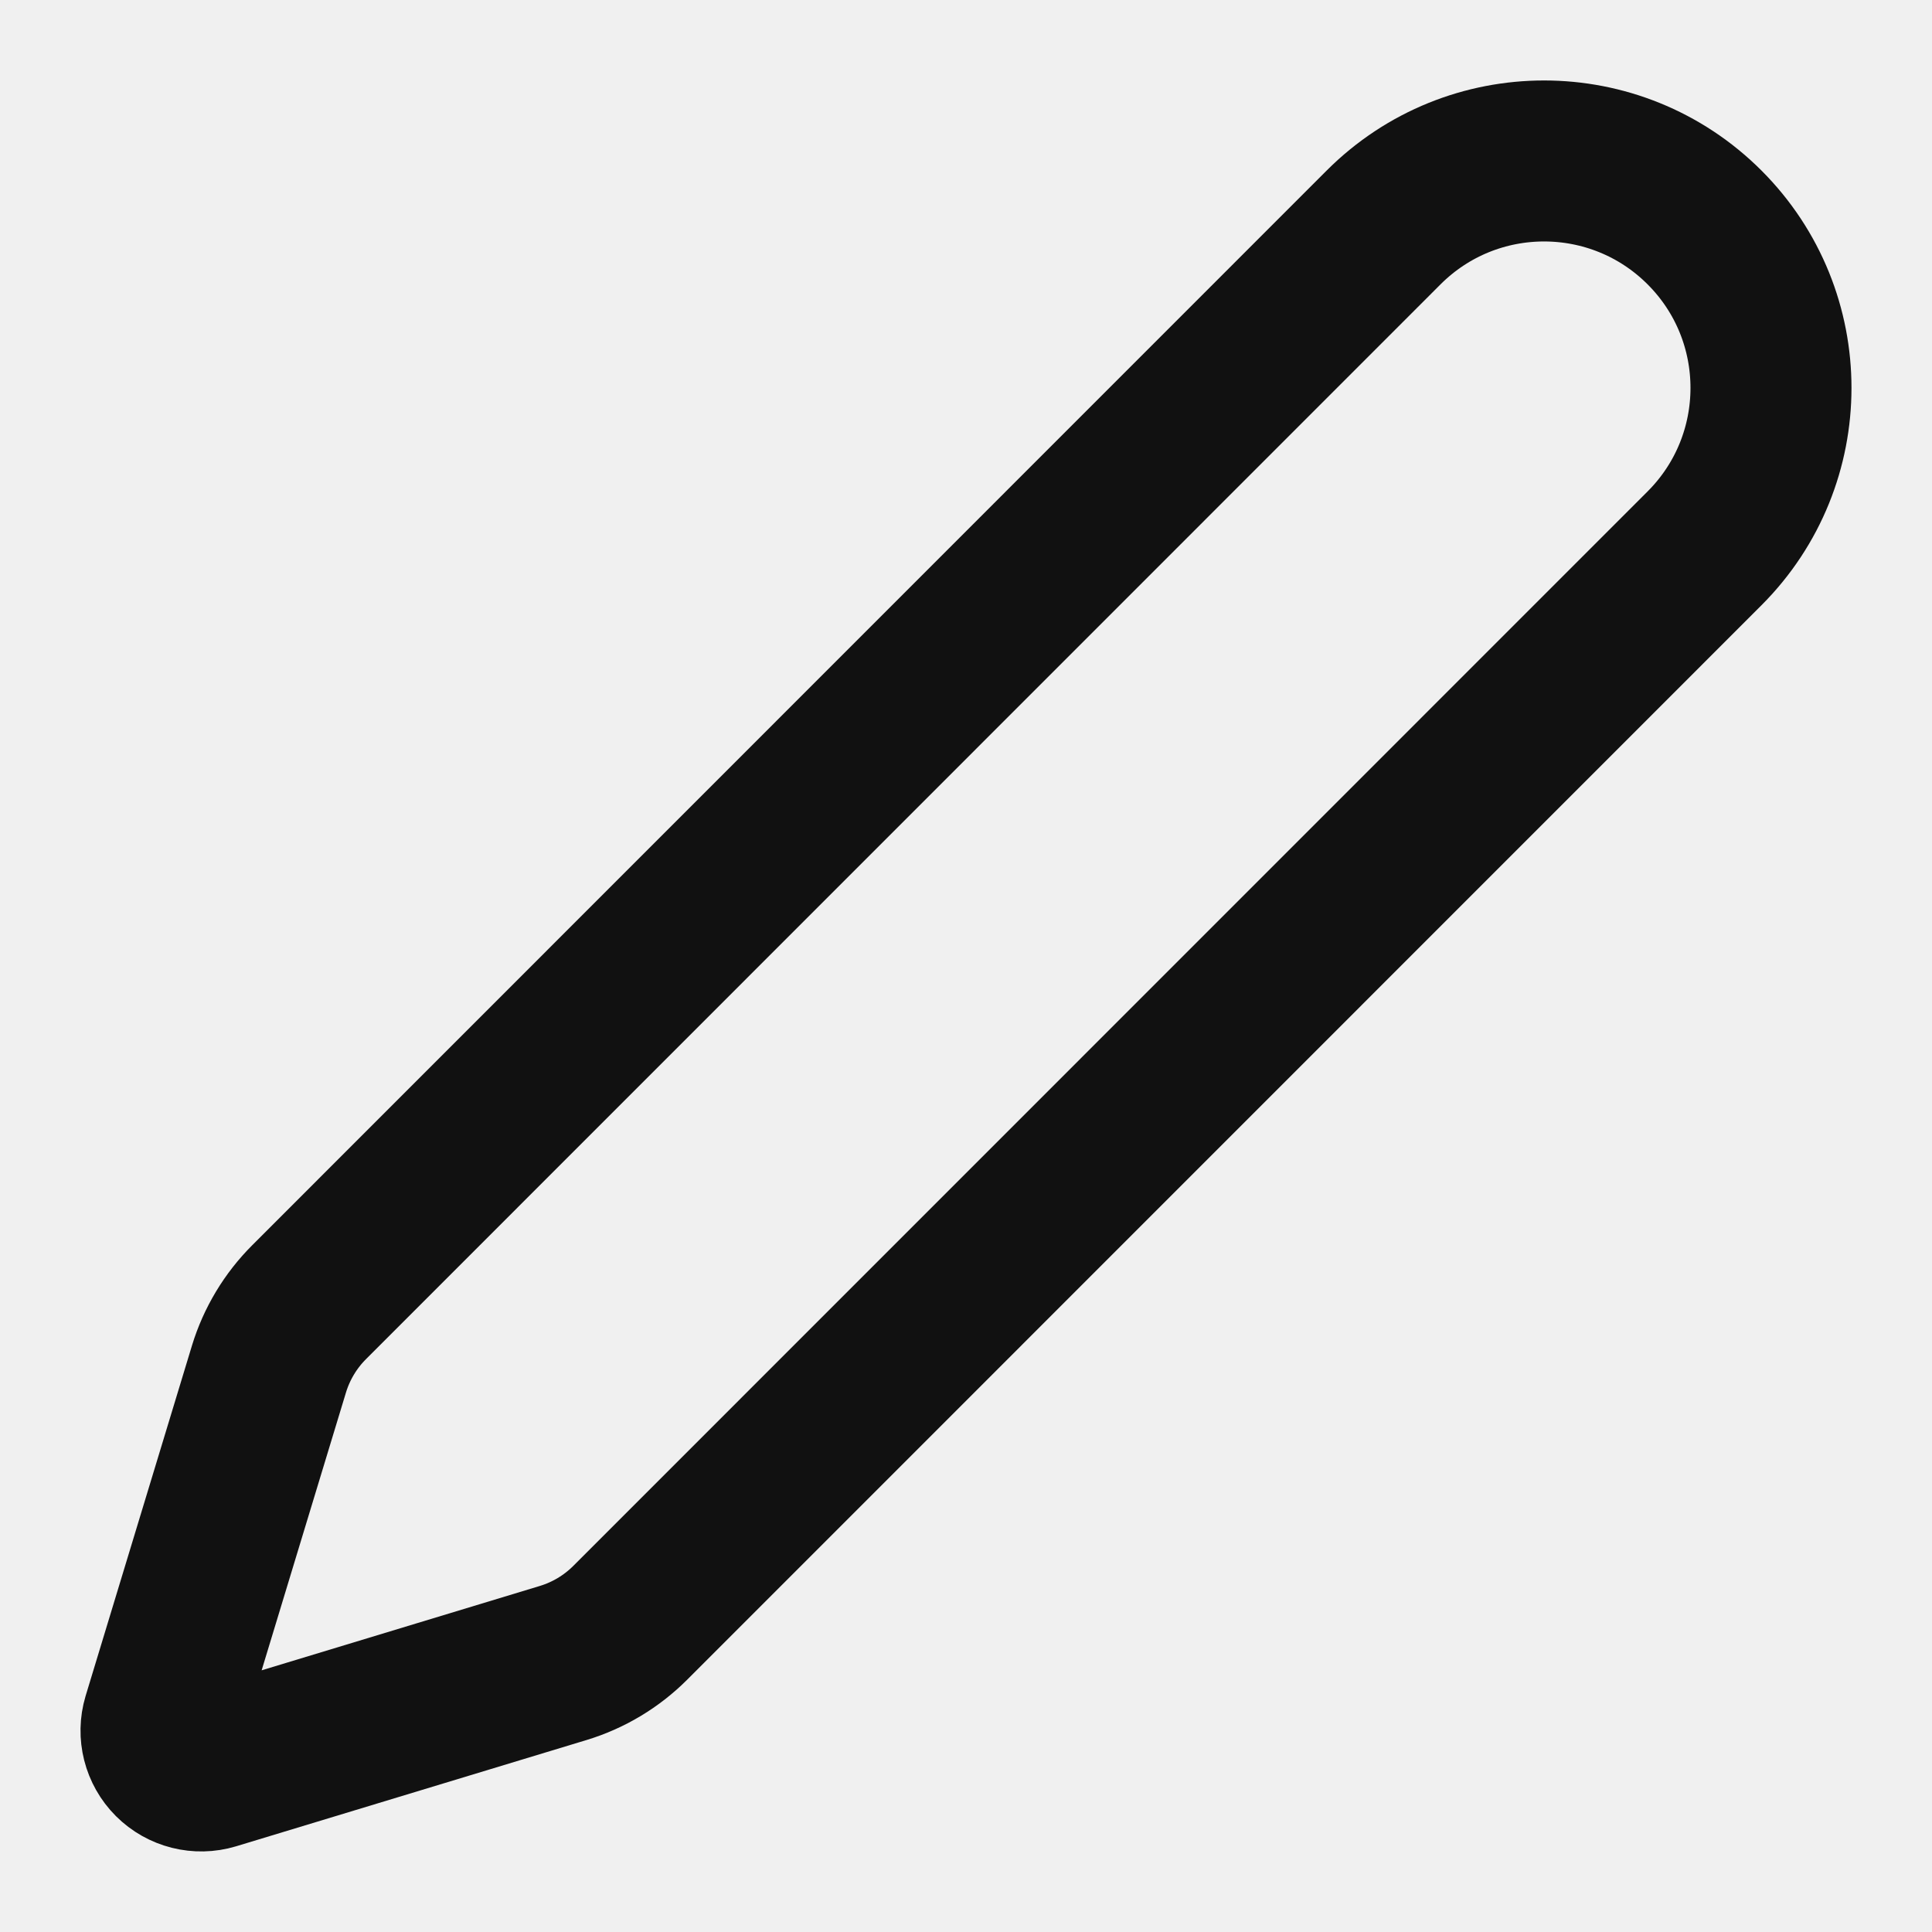
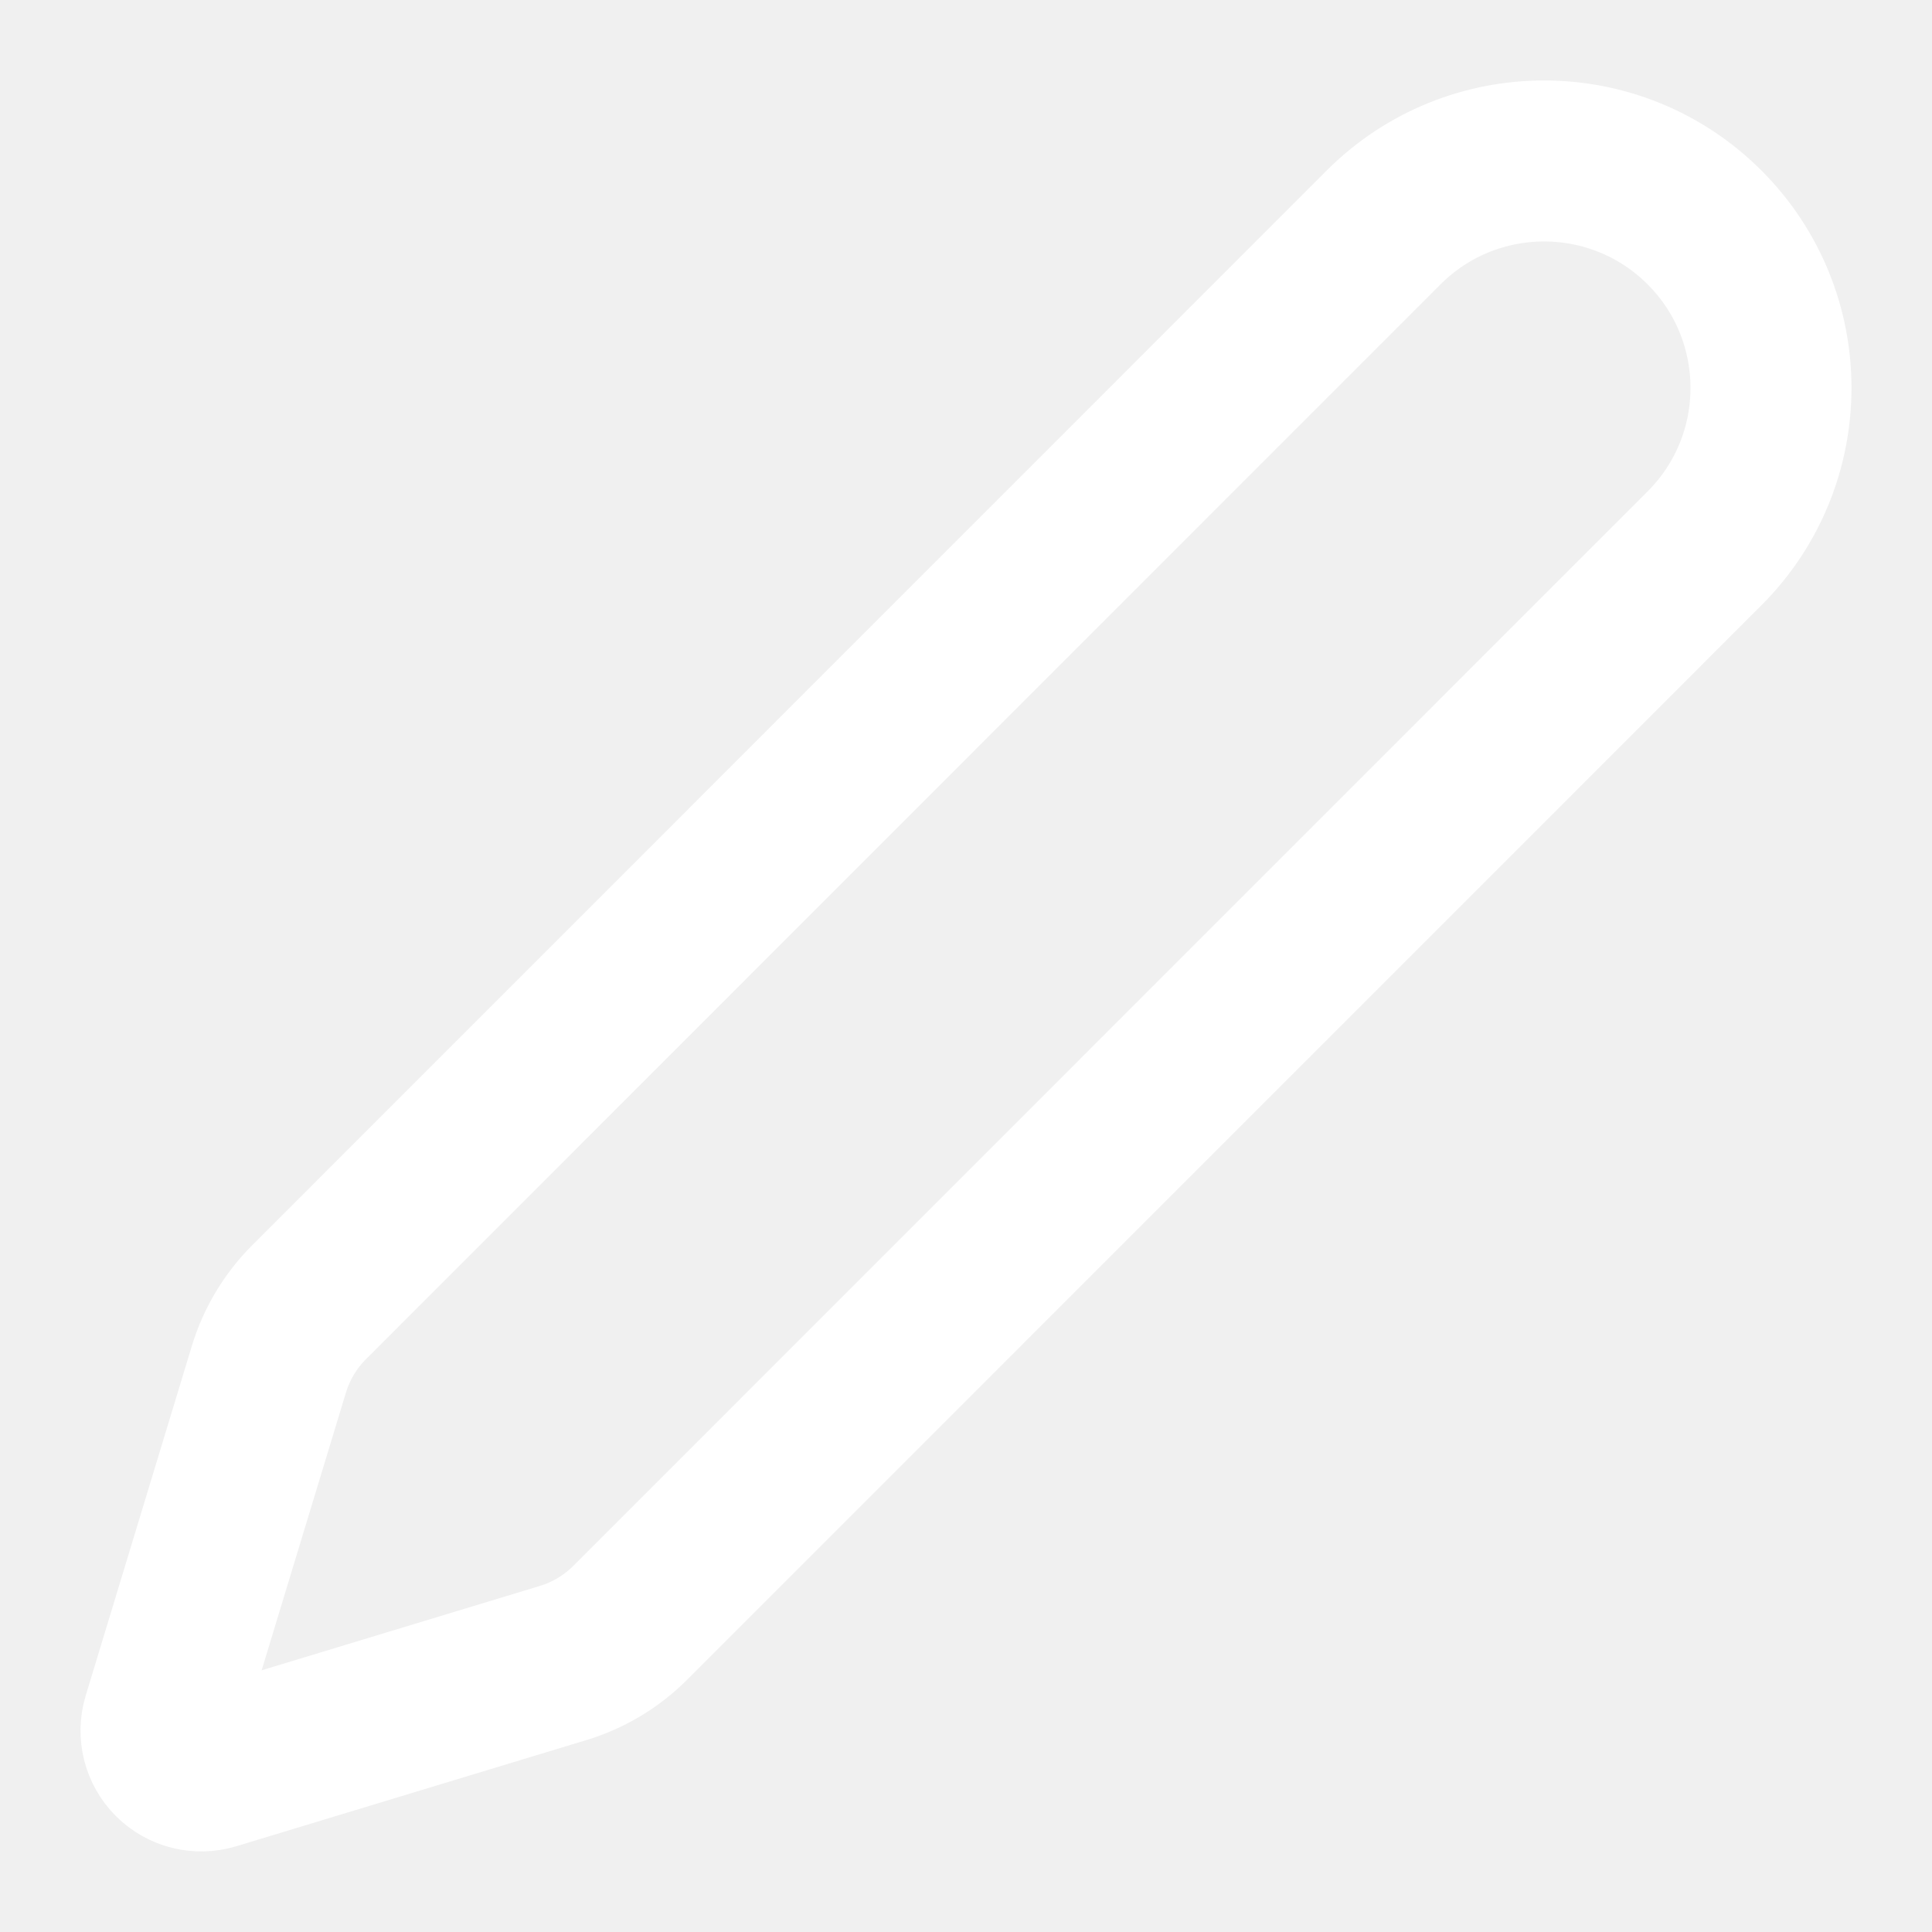
<svg xmlns="http://www.w3.org/2000/svg" width="28px" height="28px" viewBox="0 0 24 24">
-   <path fill="none" stroke="#111111" stroke-linecap="round" stroke-linejoin="round" stroke-width="2" d="M21.174 6.812a1 1 0 0 0-3.986-3.987L3.842 16.174a2 2 0 0 0-.5.83l-1.321 4.352a.5.5 0 0 0 .623.622l4.353-1.32a2 2 0 0 0 .83-.497z" />
+   <path fill="none" stroke="#ffffff" stroke-linecap="round" stroke-linejoin="round" stroke-width="2" d="M21.174 6.812a1 1 0 0 0-3.986-3.987L3.842 16.174a2 2 0 0 0-.5.83l-1.321 4.352a.5.5 0 0 0 .623.622l4.353-1.32a2 2 0 0 0 .83-.497z" />
</svg>
